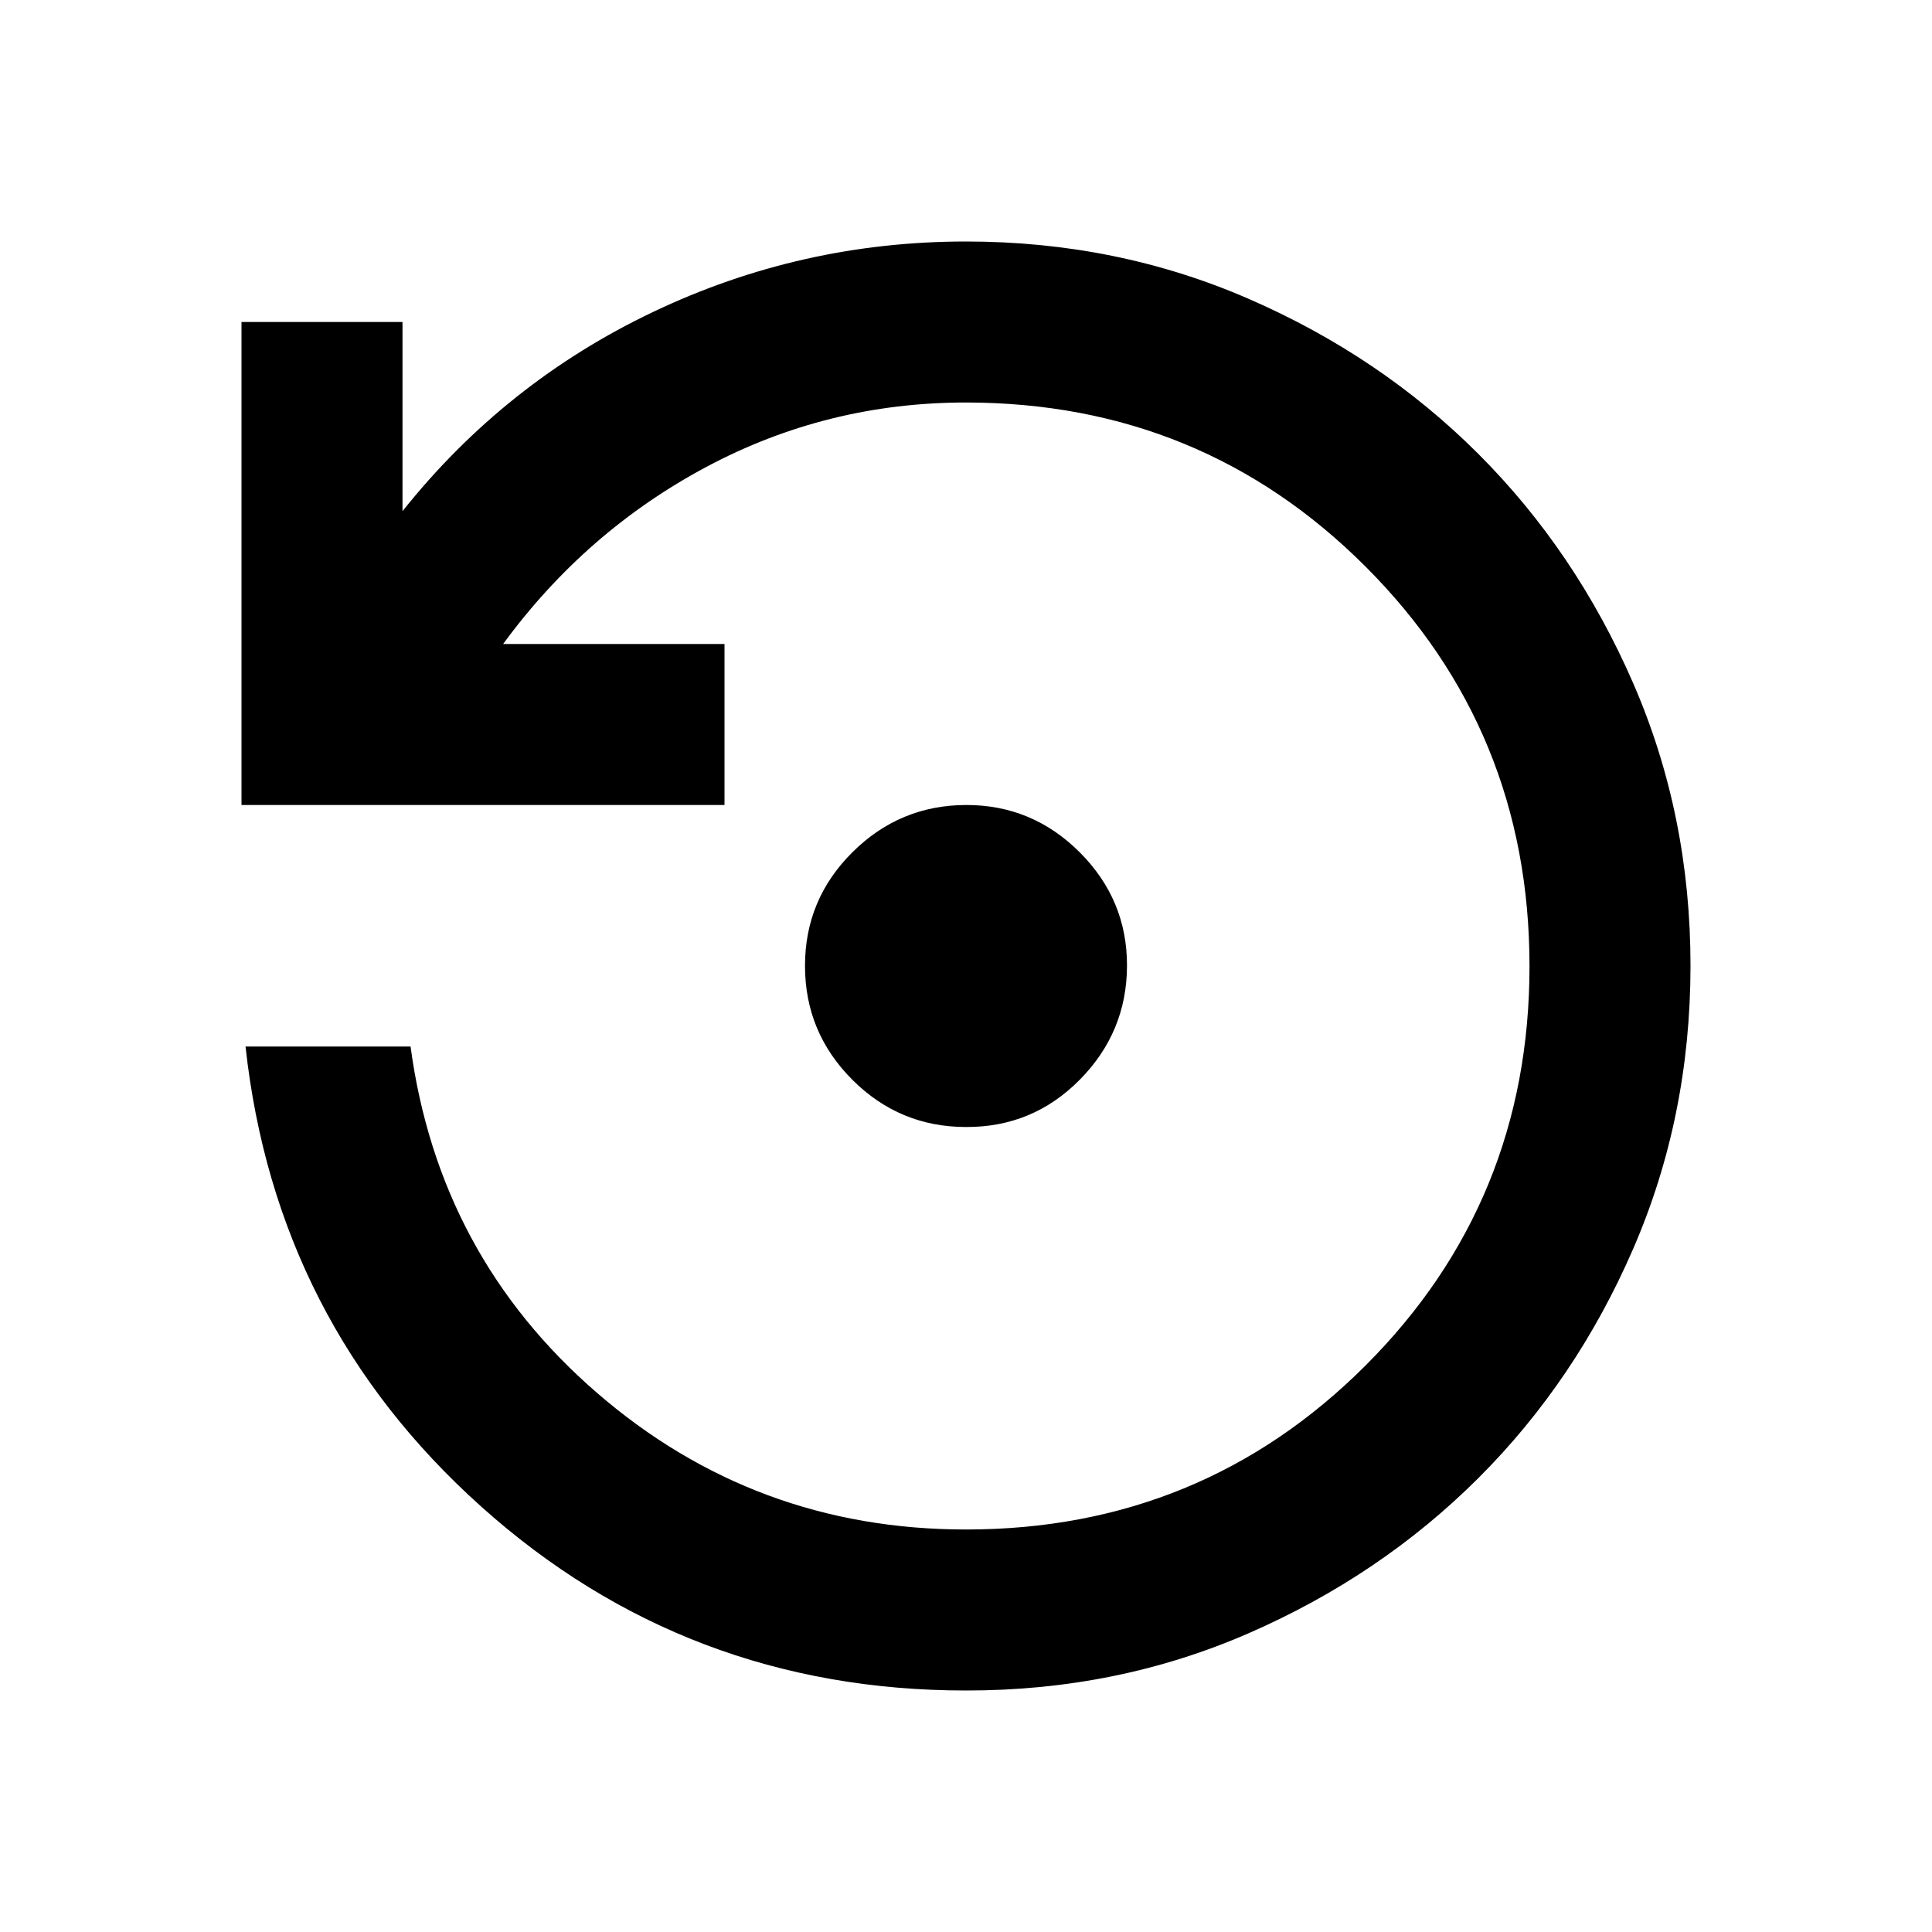
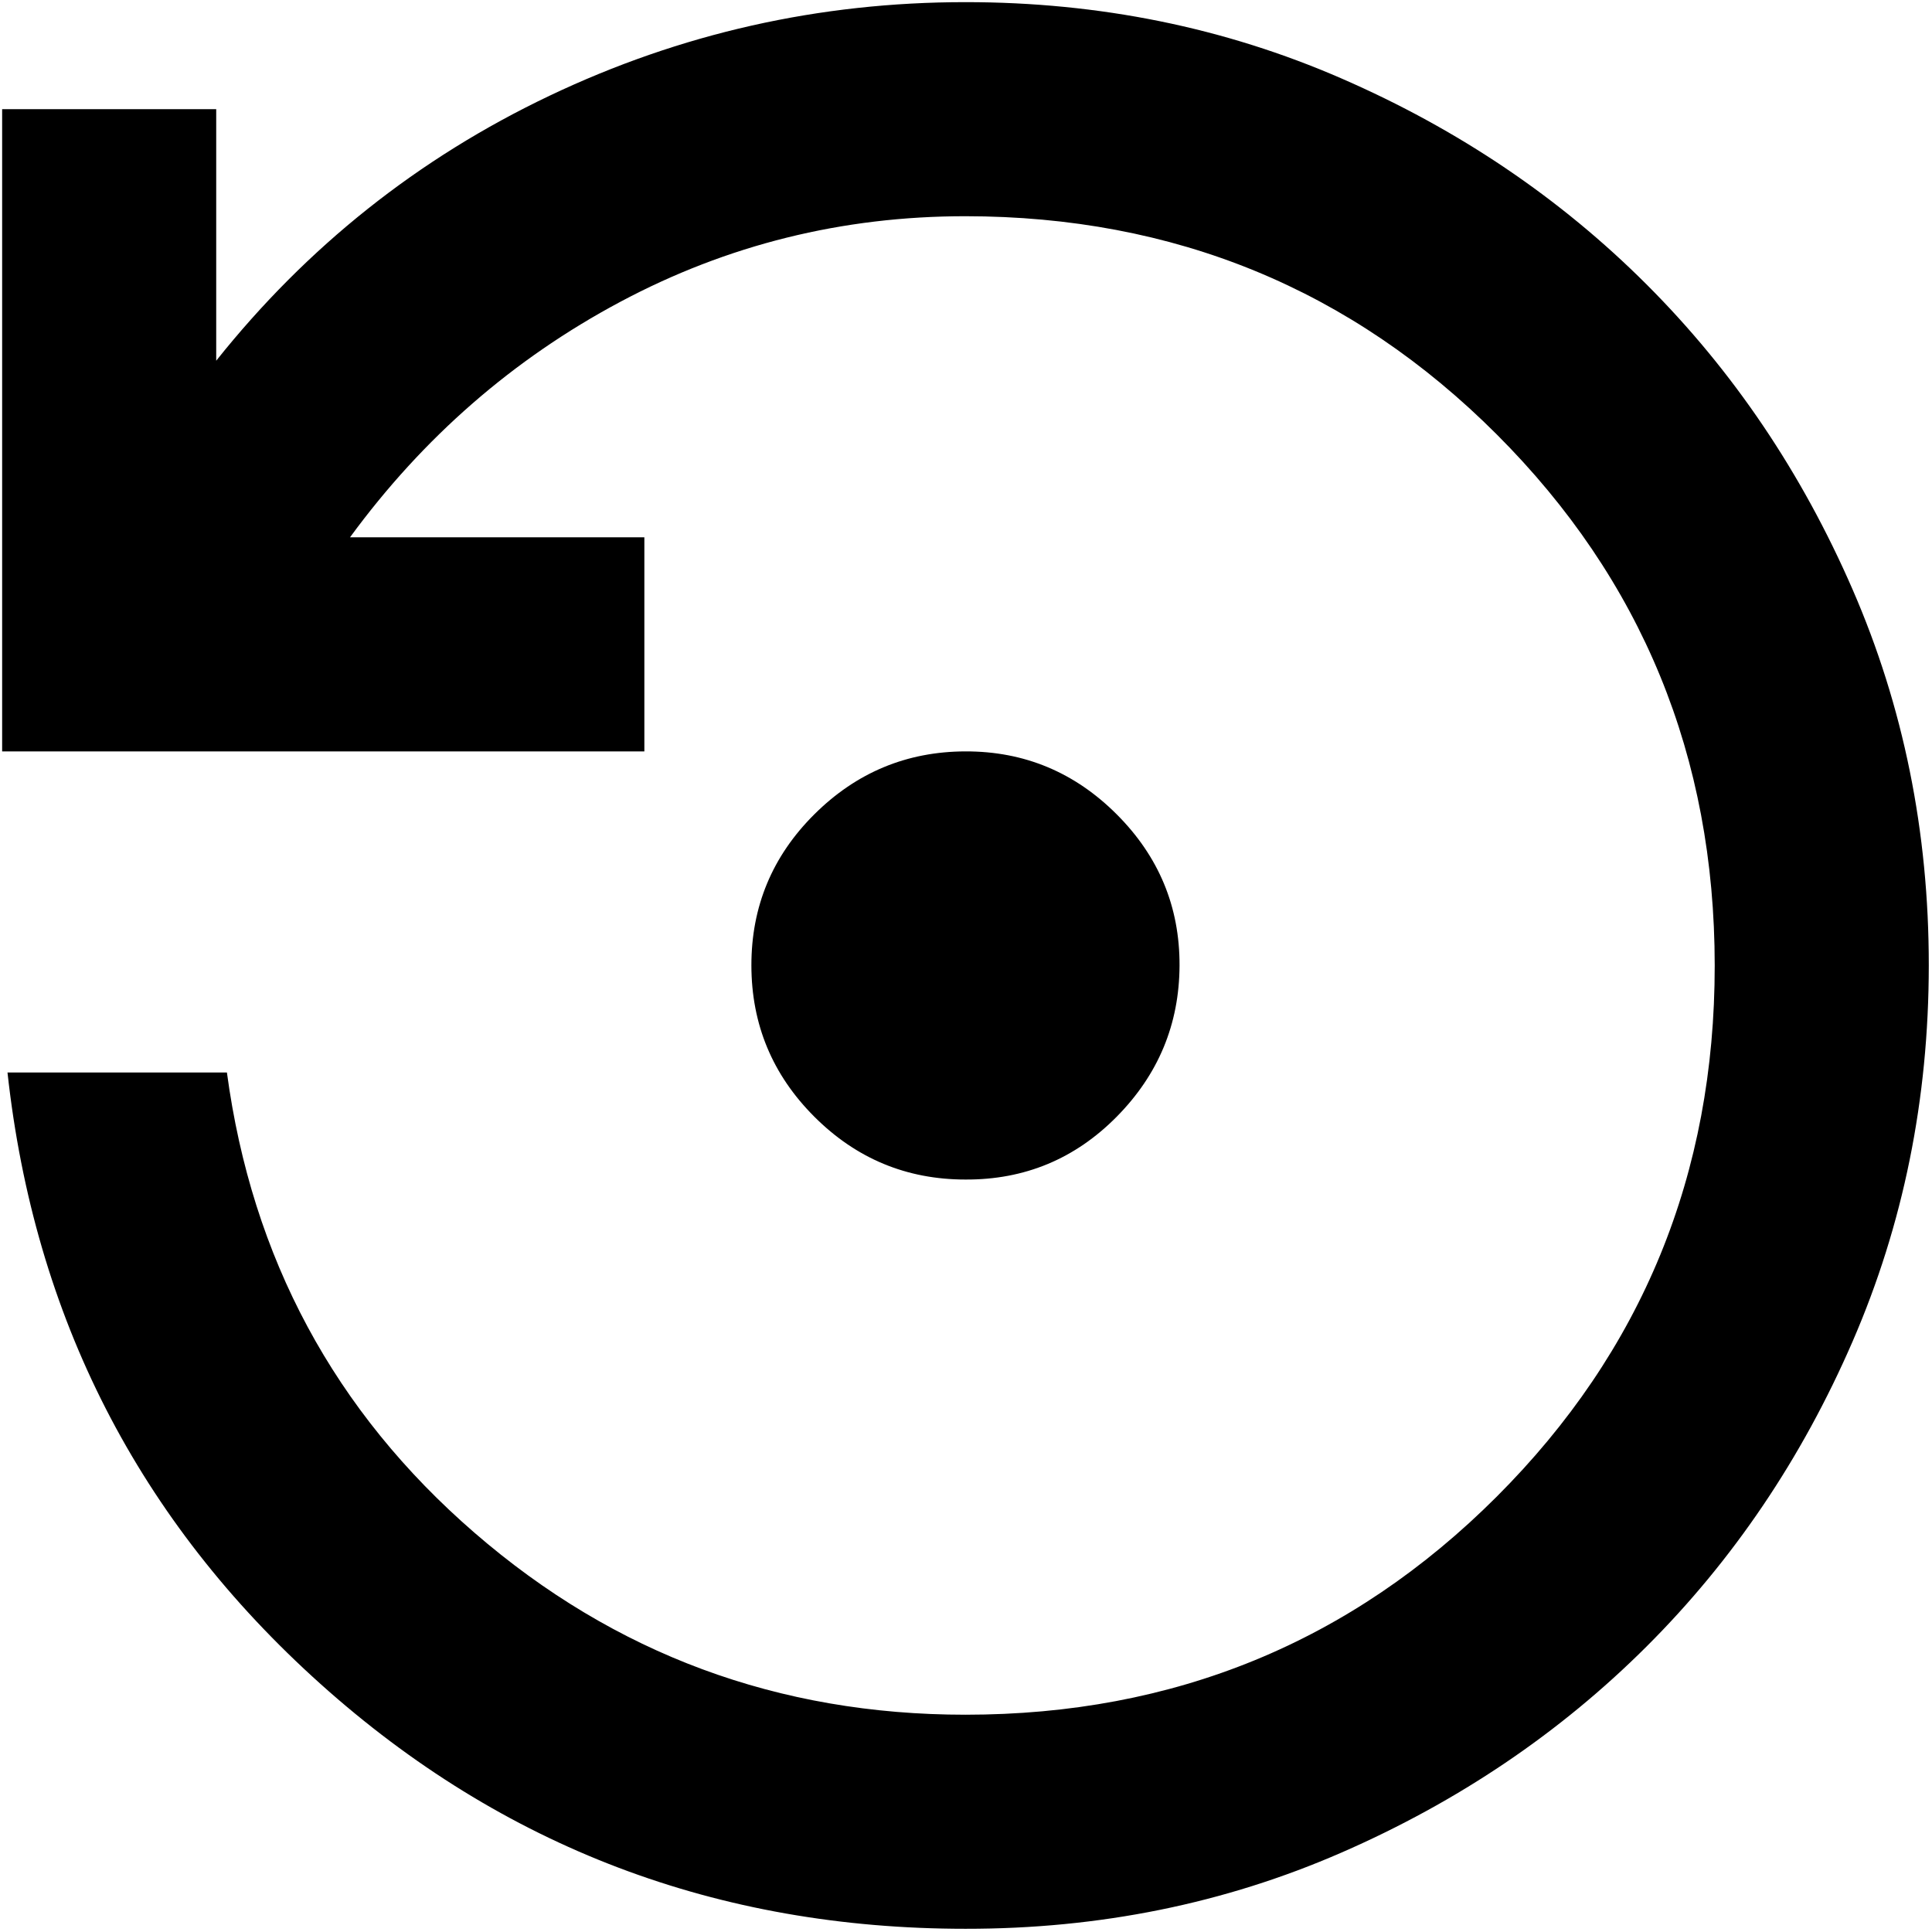
- <svg xmlns="http://www.w3.org/2000/svg" width="24" height="24" viewBox="0 0 24 24">
+ <svg xmlns="http://www.w3.org/2000/svg" viewBox="2.98 2.98 18.05 18.05">
  <path fill="currentColor" d="M12 14q-.825 0-1.412-.587T10 12t.588-1.412T12 10t1.413.588T14 12t-.587 1.413T12 14m0 7q-3.475 0-6.025-2.287T3.05 13H5.1q.35 2.6 2.313 4.3T12 19q2.925 0 4.963-2.037T19 12t-2.037-4.962T12 5q-1.725 0-3.225.8T6.25 8H9v2H3V4h2v2.35q1.275-1.6 3.113-2.475T12 3q1.875 0 3.513.713t2.85 1.924t1.925 2.85T21 12t-.712 3.513t-1.925 2.85t-2.85 1.925T12 21" />
</svg>
